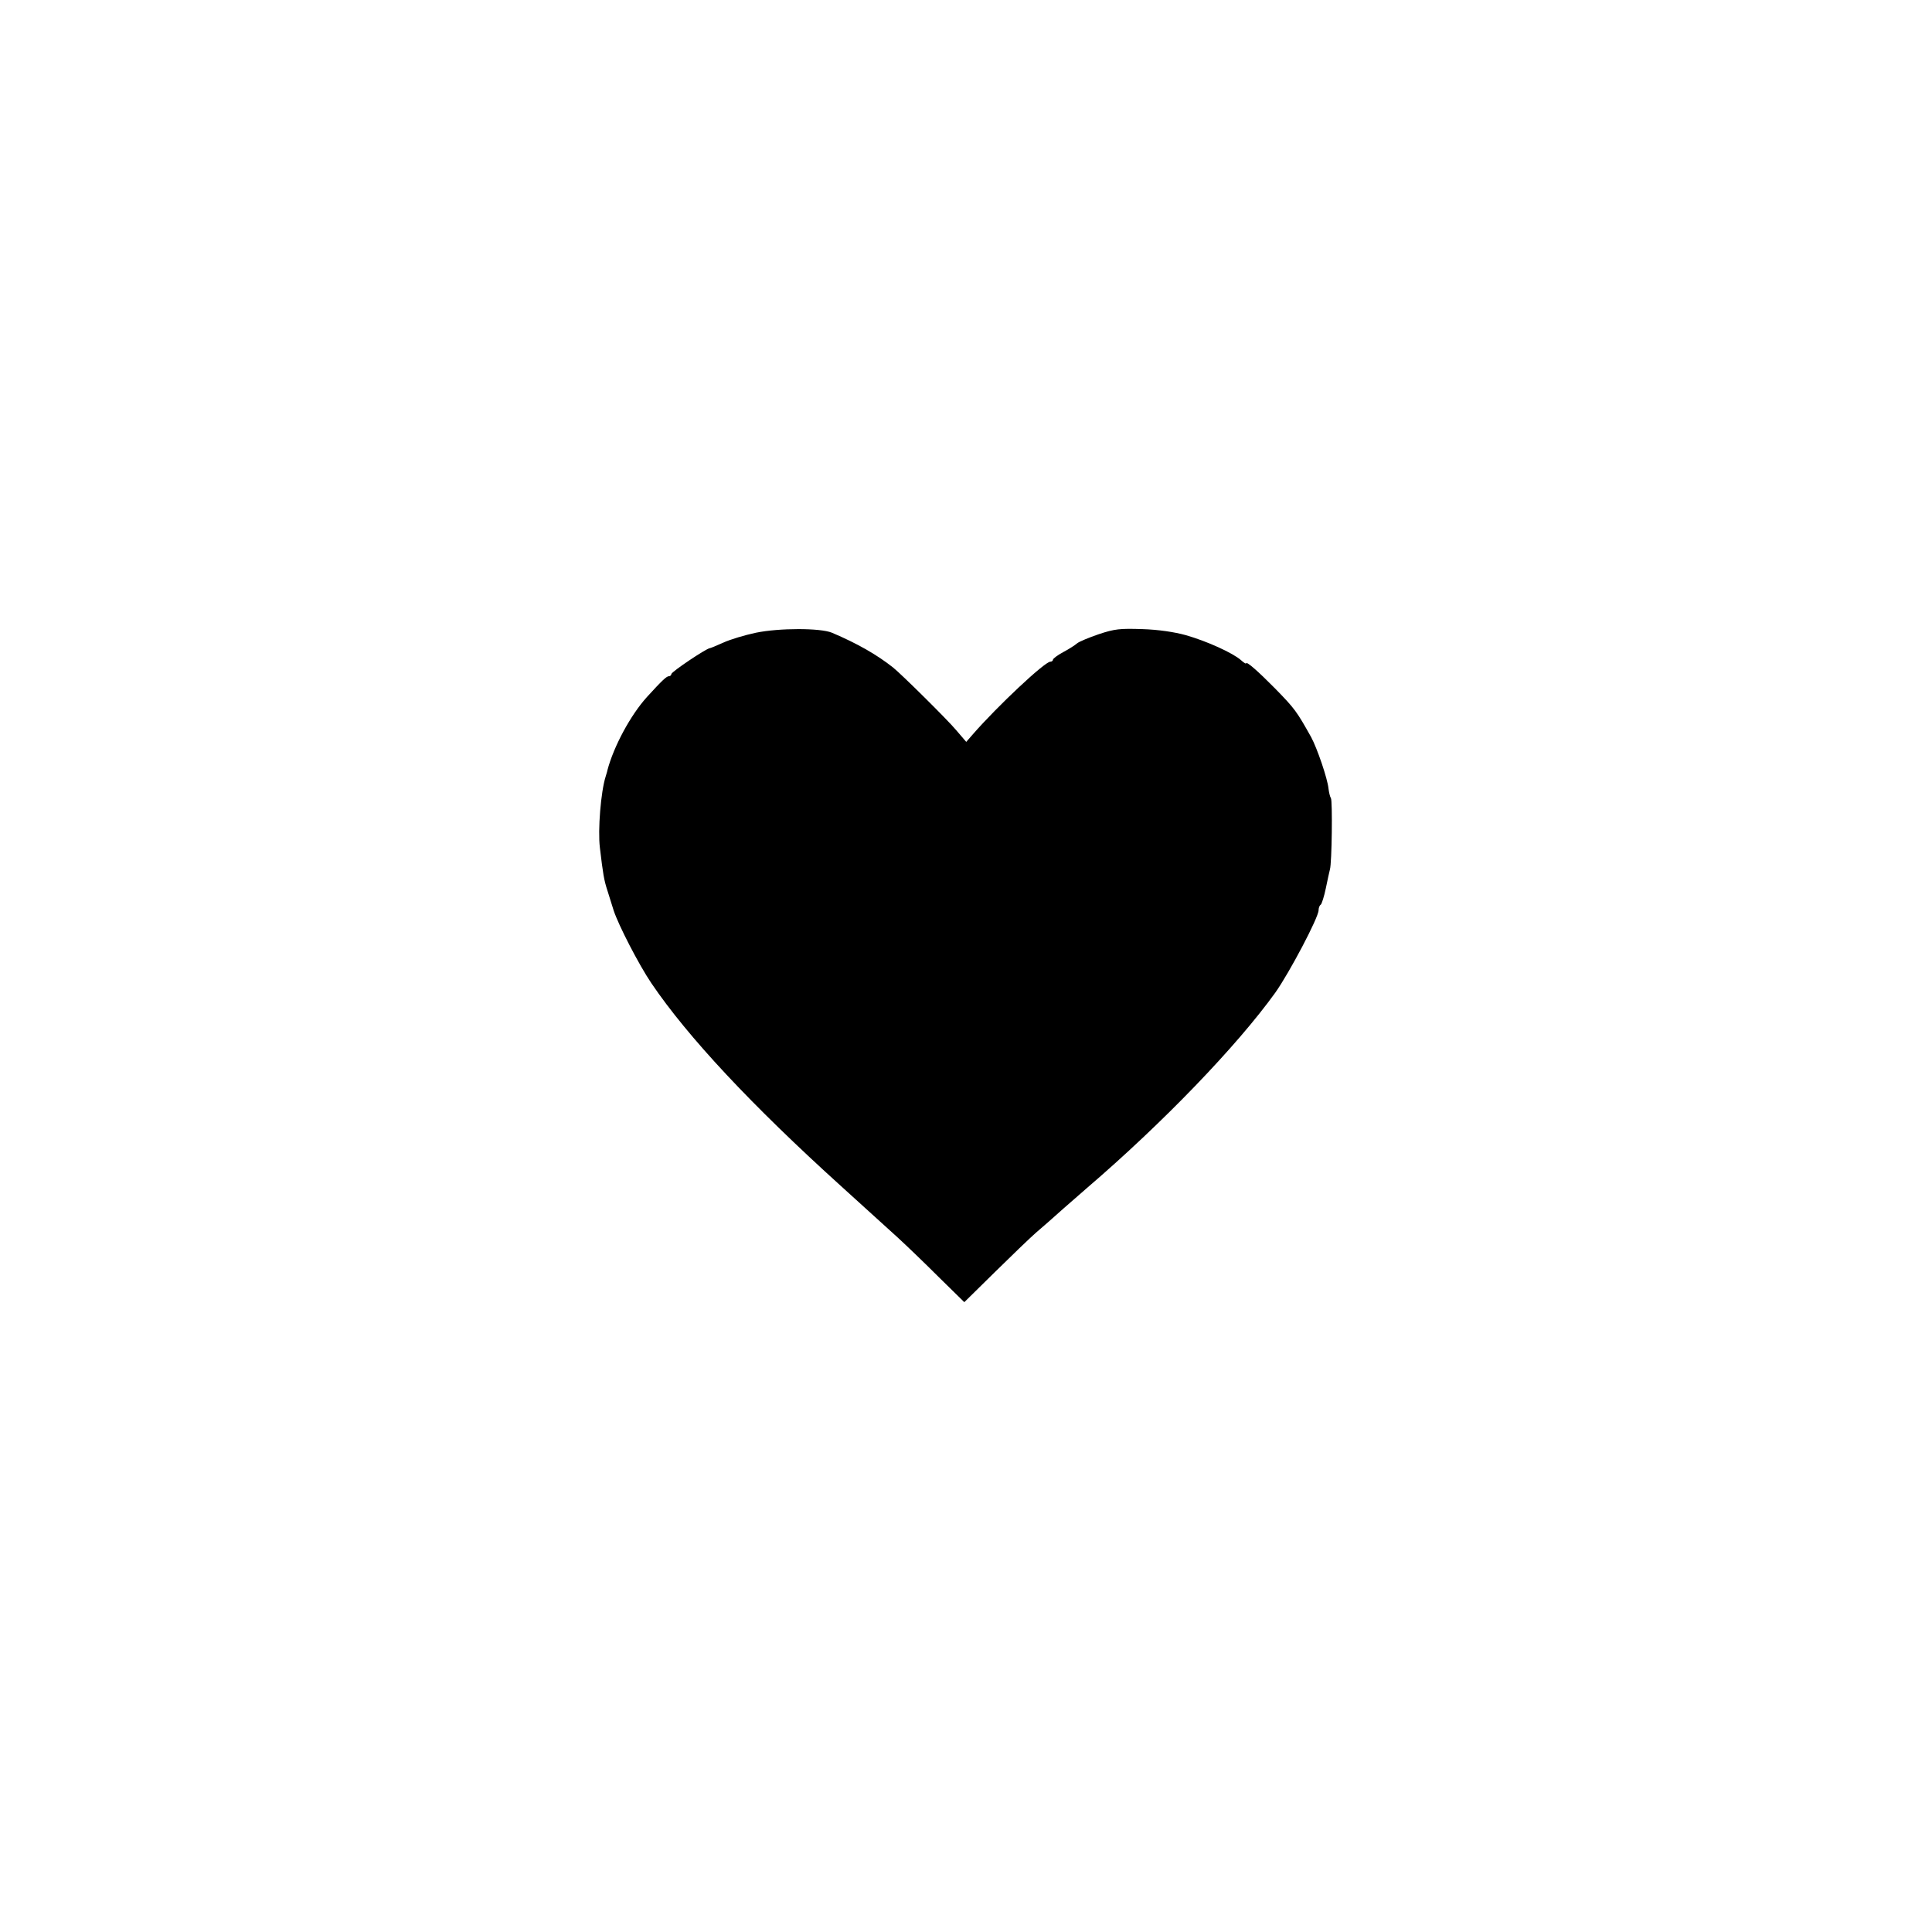
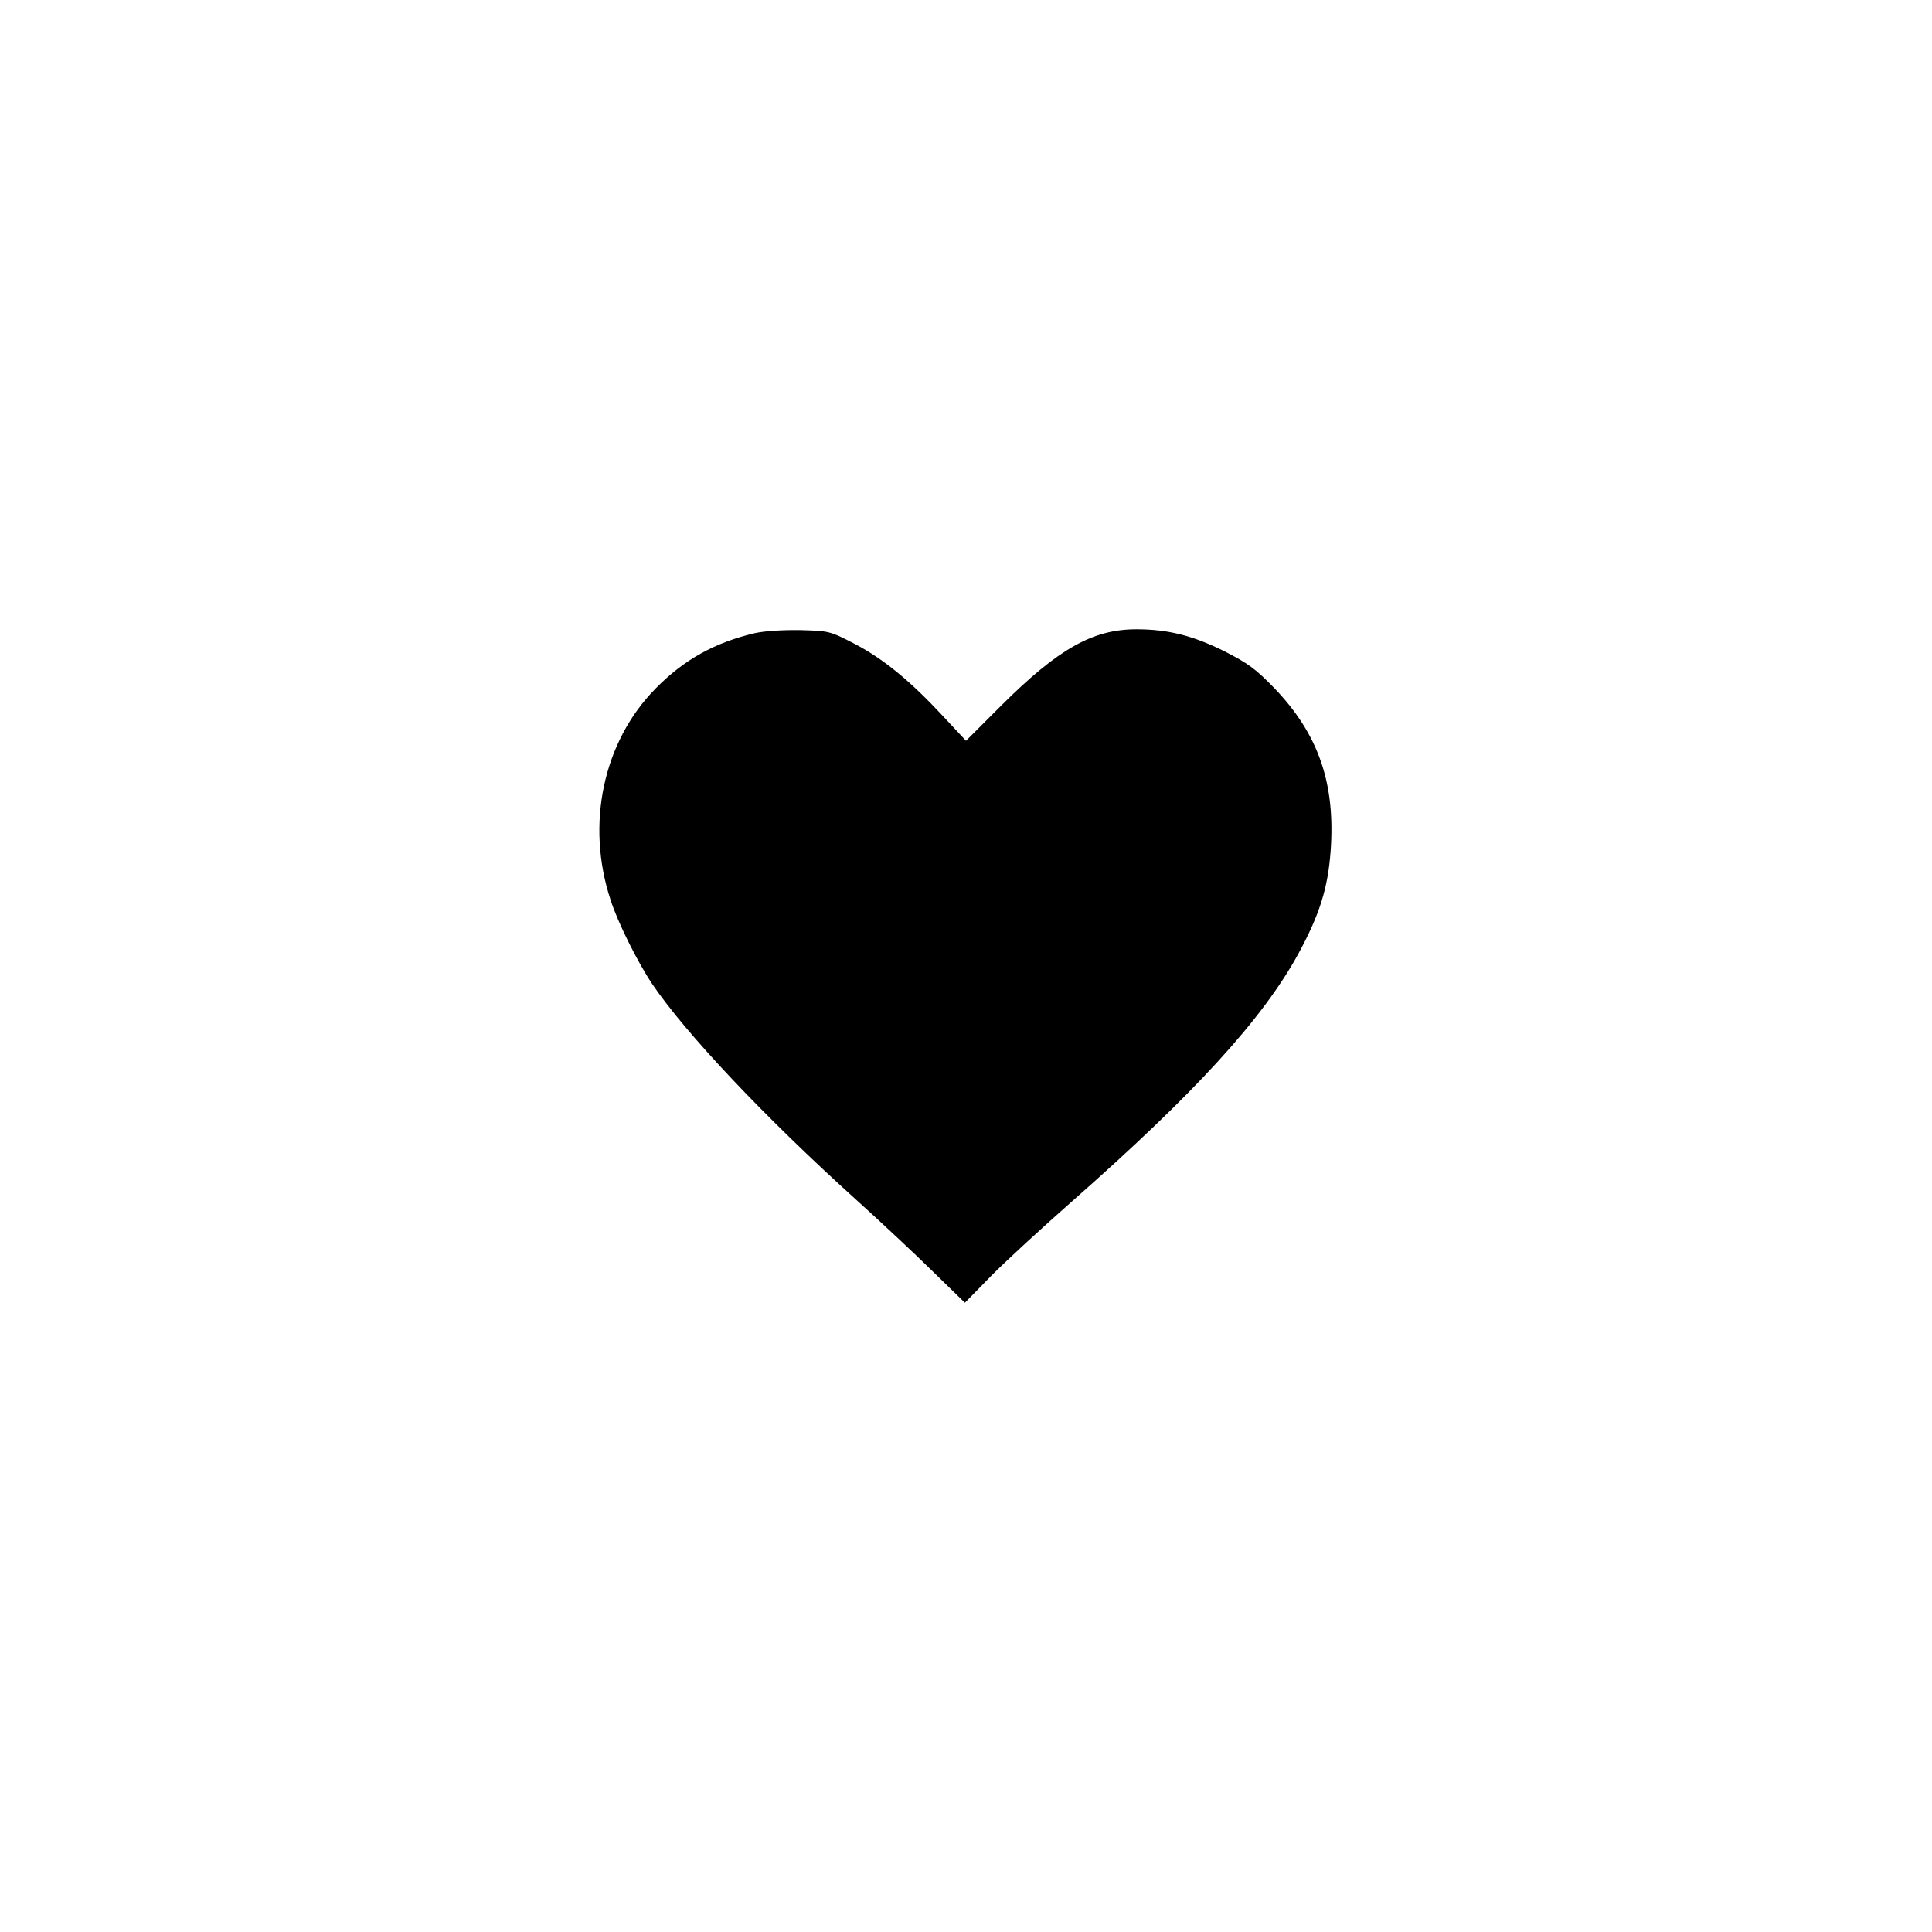
- <svg xmlns="http://www.w3.org/2000/svg" version="1.0" width="1066.67" height="1066.67" viewBox="0 0 800 800" preserveAspectRatio="xMidYMid meet">
-   <g transform="matrix(.1 0 0 -.1 0 800)" fill="#000000" stroke="none">
-     <path d="M3130 5380c-47-10-107-28-135-41-27-12-53-23-56-23-16-2-159-98-159-107 0-5-5-9-10-9-10 0-29-18-91-86-68-75-138-205-164-304 0-3-4-14-7-25-20-62-33-222-24-295 13-110 17-134 31-177 8-26 20-64 26-83 20-61 104-224 156-301 151-223 416-506 784-839 87-79 130-118 237-215 36-33 113-107 170-164l105-103 126 124c69 68 146 142 171 164 25 21 77 67 115 101 39 34 81 71 95 83 315 270 622 589 781 810 58 82 179 311 179 341 0 10 4 20 9 23 4 3 14 34 21 68 7 35 15 70 17 78 8 26 11 285 4 295-4 6-8 24-10 40-4 41-47 167-72 213-60 107-67 117-149 201-70 71-120 115-120 104 0-3-10 3-22 14-33 29-140 78-228 103-47 13-114 23-180 25-92 3-114 1-180-21-41-14-82-31-90-38s-34-24-57-36c-24-13-43-27-43-32 0-4-5-8-11-8-23 0-219-184-321-301l-27-31-42 49c-36 43-226 231-261 259-67 53-147 99-253 144-48 20-218 20-315 0z" />
+ <svg xmlns="http://www.w3.org/2000/svg" version="1.0" width="933.33" height="933.33" viewBox="0 0 700 700" preserveAspectRatio="xMidYMid meet">
+   <g transform="matrix(.1 0 0 -.1 0 700)" fill="#000000" stroke="none">
+     <path d="M2735 4706c-145-34-257-96-360-201-190-193-253-491-163-765 26-82 98-226 151-305 121-179 409-484 737-780 91-82 217-200 280-262l116-113 94 96c52 53 185 175 295 272 445 392 689 659 819 896 76 140 107 236 117 371 18 246-43 424-204 592-67 69-94 89-180 133-115 57-204 80-320 80-157 0-282-70-489-276l-128-128-83 89c-118 127-215 207-320 262-91 47-93 47-197 50-63 1-129-3-165-11z" />
  </g>
</svg>
